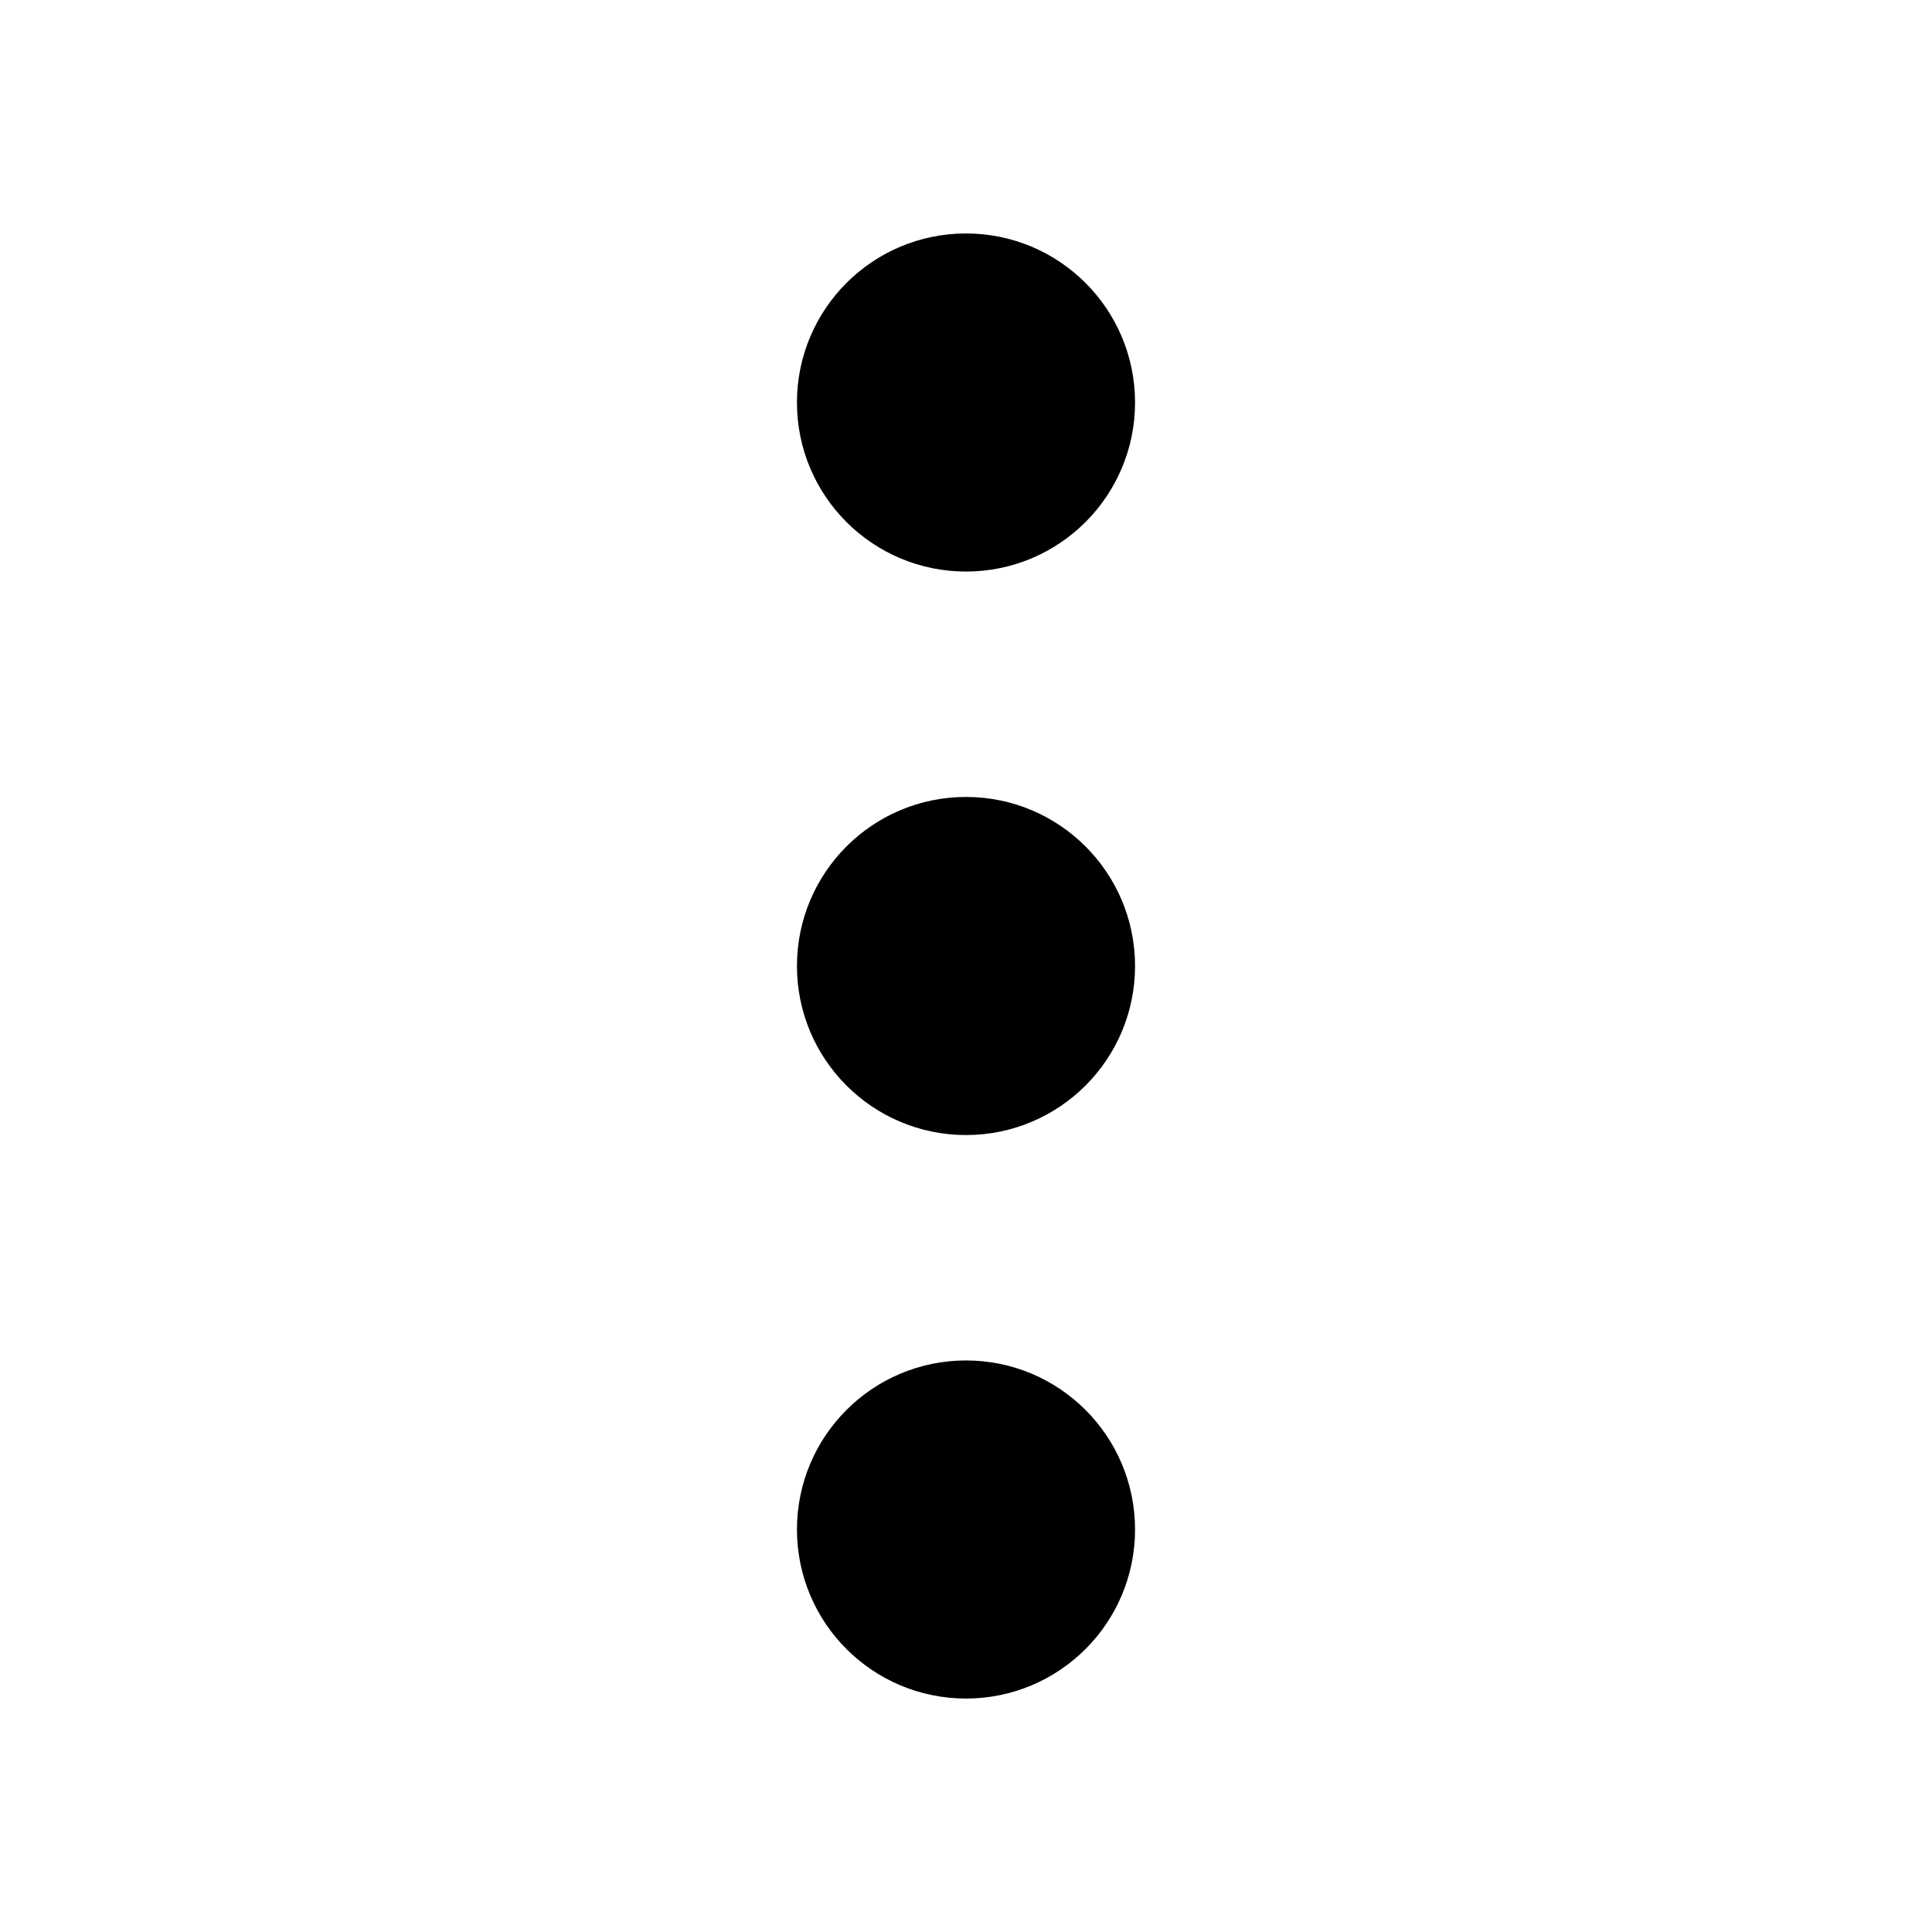
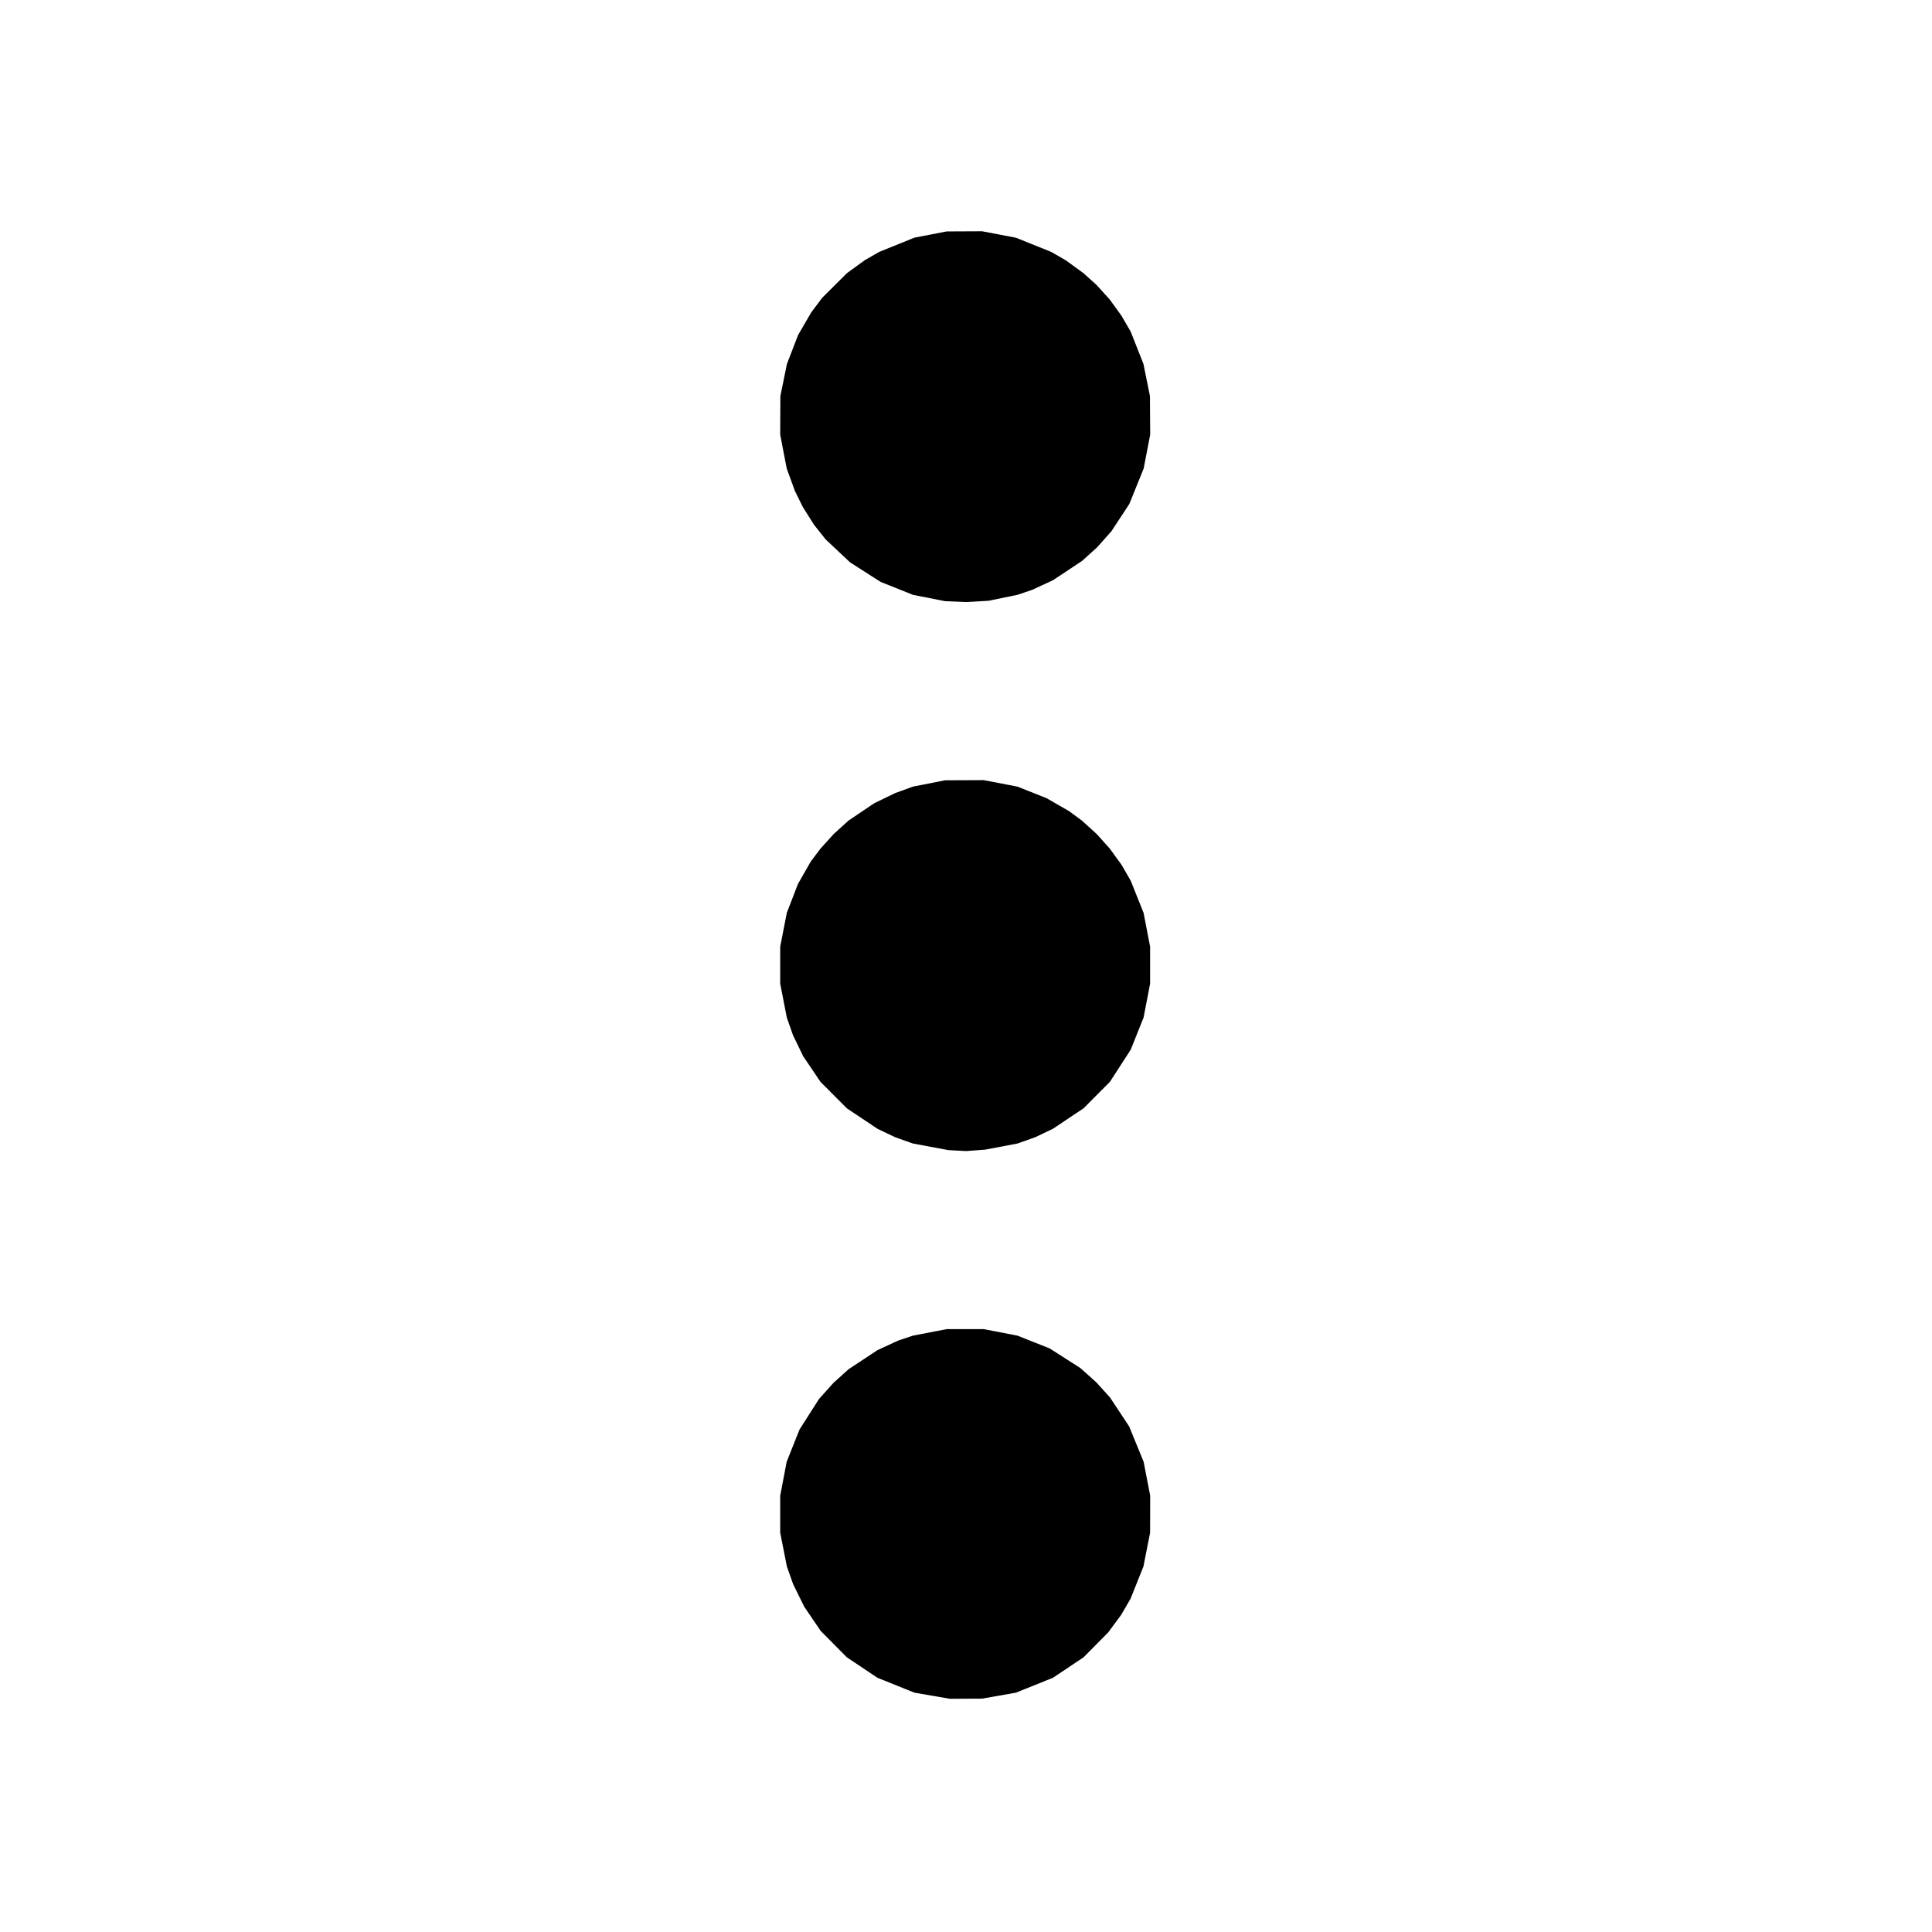
<svg xmlns="http://www.w3.org/2000/svg" width="24" height="24" viewBox="0 0 24 24">
-   <path d="M10.4 5A1.6 1.6 0 1 0 13.6 5A1.6 1.6 0 1 0 10.4 5Z" fill="currentColor" stroke="currentColor" stroke-width="1" stroke-linecap="round" stroke-linejoin="round" />
-   <path d="M10.4 12A1.6 1.6 0 1 0 13.6 12A1.6 1.6 0 1 0 10.4 12Z" fill="currentColor" stroke="currentColor" stroke-width="1" stroke-linecap="round" stroke-linejoin="round" />
-   <path d="M10.4 19A1.6 1.6 0 1 0 13.6 19A1.6 1.6 0 1 0 10.4 19Z" fill="currentColor" stroke="currentColor" stroke-width="1" stroke-linecap="round" stroke-linejoin="round" />
+   <path fill="currentColor" fill-rule="evenodd" d="M12.280 7.463L12.000 7.479L11.740 7.468L11.340 7.389L10.940 7.229L10.560 6.986L10.256 6.700L10.113 6.520L9.974 6.300L9.875 6.100L9.773 5.820L9.692 5.400L9.694 4.920L9.776 4.520L9.915 4.160L10.078 3.880L10.213 3.700L10.520 3.394L10.740 3.234L10.920 3.130L11.360 2.952L11.760 2.875L12.200 2.873L12.620 2.953L13.060 3.130L13.240 3.234L13.460 3.394L13.622 3.540L13.785 3.720L13.930 3.920L14.046 4.120L14.204 4.520L14.285 4.920L14.288 5.400L14.207 5.820L14.029 6.260L13.806 6.600L13.628 6.800L13.440 6.969L13.080 7.208L12.820 7.328L12.640 7.389L12.280 7.463ZM12.240 14.281L12.000 14.299L11.780 14.287L11.340 14.205L11.120 14.127L10.900 14.022L10.520 13.768L10.193 13.440L9.977 13.120L9.851 12.860L9.774 12.640L9.692 12.220L9.692 11.760L9.774 11.340L9.913 10.980L10.073 10.700L10.194 10.540L10.357 10.360L10.540 10.194L10.860 9.978L11.120 9.852L11.340 9.772L11.740 9.693L12.220 9.691L12.640 9.772L13.000 9.915L13.280 10.076L13.440 10.194L13.623 10.360L13.785 10.540L13.930 10.740L14.046 10.940L14.206 11.340L14.287 11.760L14.287 12.220L14.206 12.640L14.046 13.040L13.787 13.440L13.460 13.768L13.080 14.022L12.860 14.127L12.640 14.205L12.240 14.281ZM12.200 21.101L11.800 21.103L11.360 21.027L10.900 20.842L10.520 20.588L10.195 20.260L9.991 19.960L9.853 19.680L9.775 19.460L9.692 19.040L9.692 18.580L9.772 18.160L9.931 17.760L10.173 17.380L10.352 17.180L10.540 17.010L10.900 16.772L11.160 16.652L11.340 16.592L11.760 16.511L12.220 16.511L12.640 16.592L13.040 16.751L13.420 16.994L13.620 17.173L13.789 17.360L14.027 17.720L14.207 18.160L14.288 18.580L14.287 19.040L14.204 19.460L14.044 19.860L13.928 20.060L13.765 20.280L13.460 20.588L13.080 20.842L12.620 21.027L12.200 21.101Z" />
</svg>
